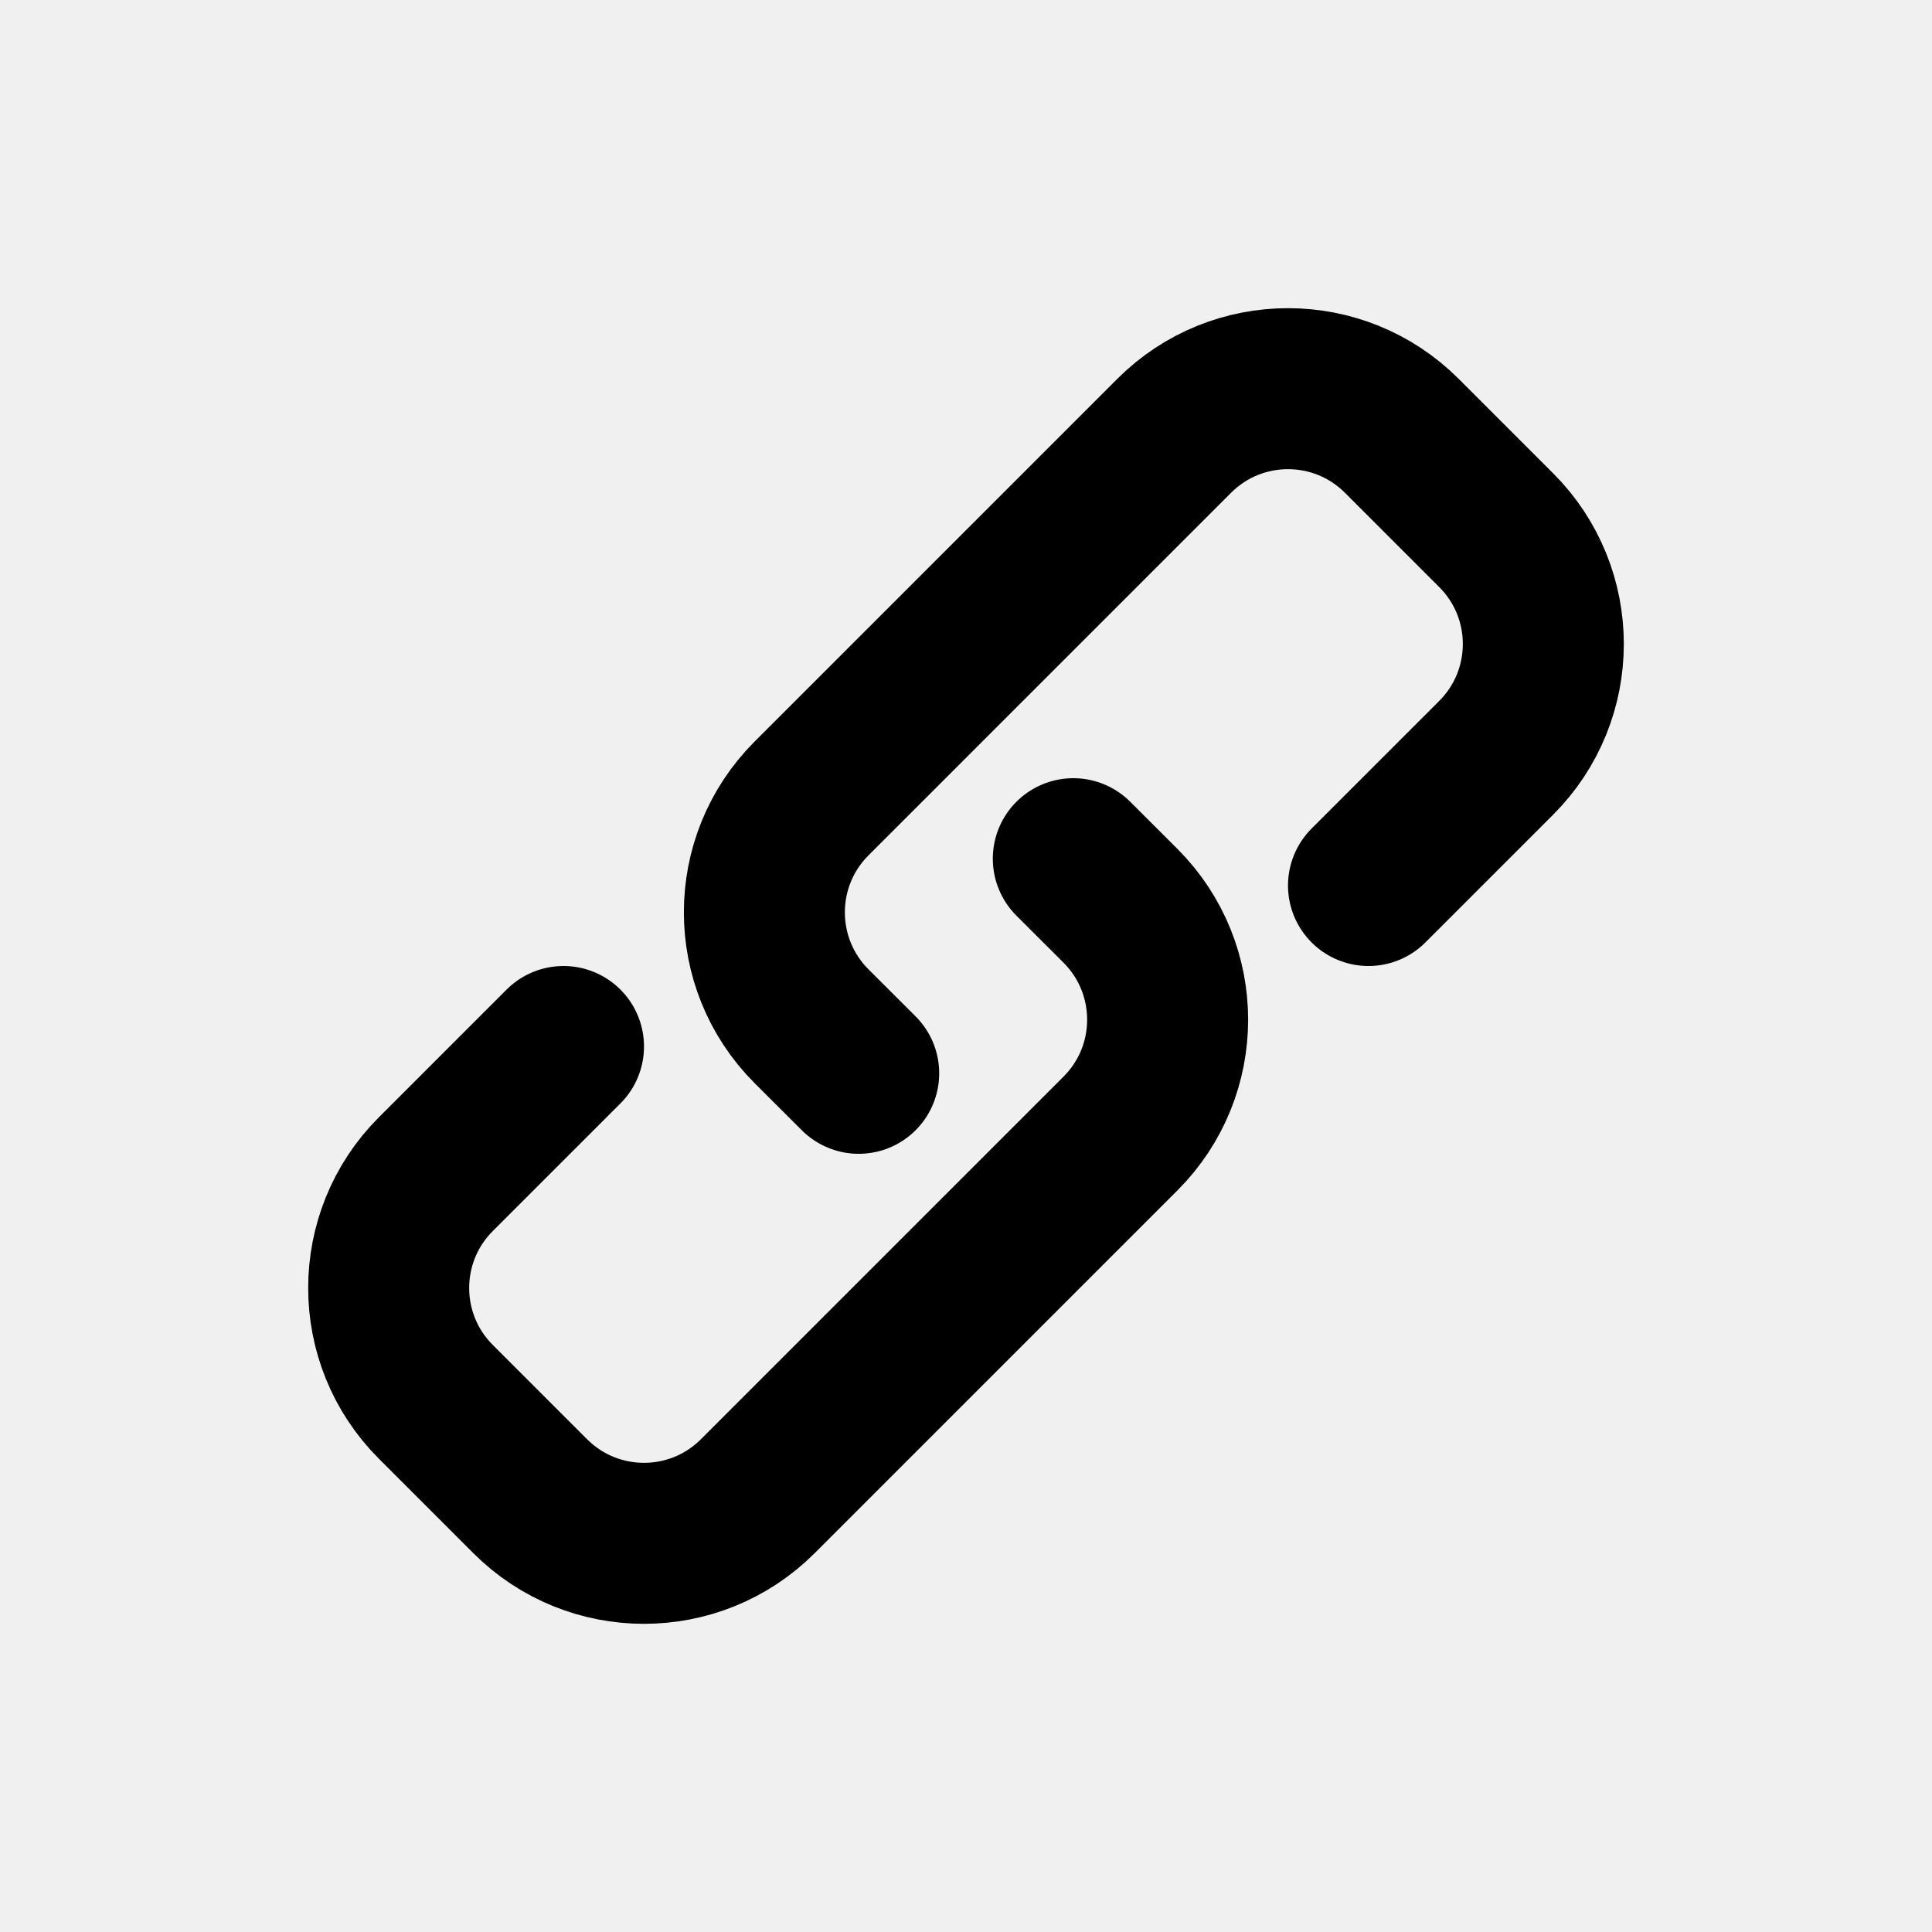
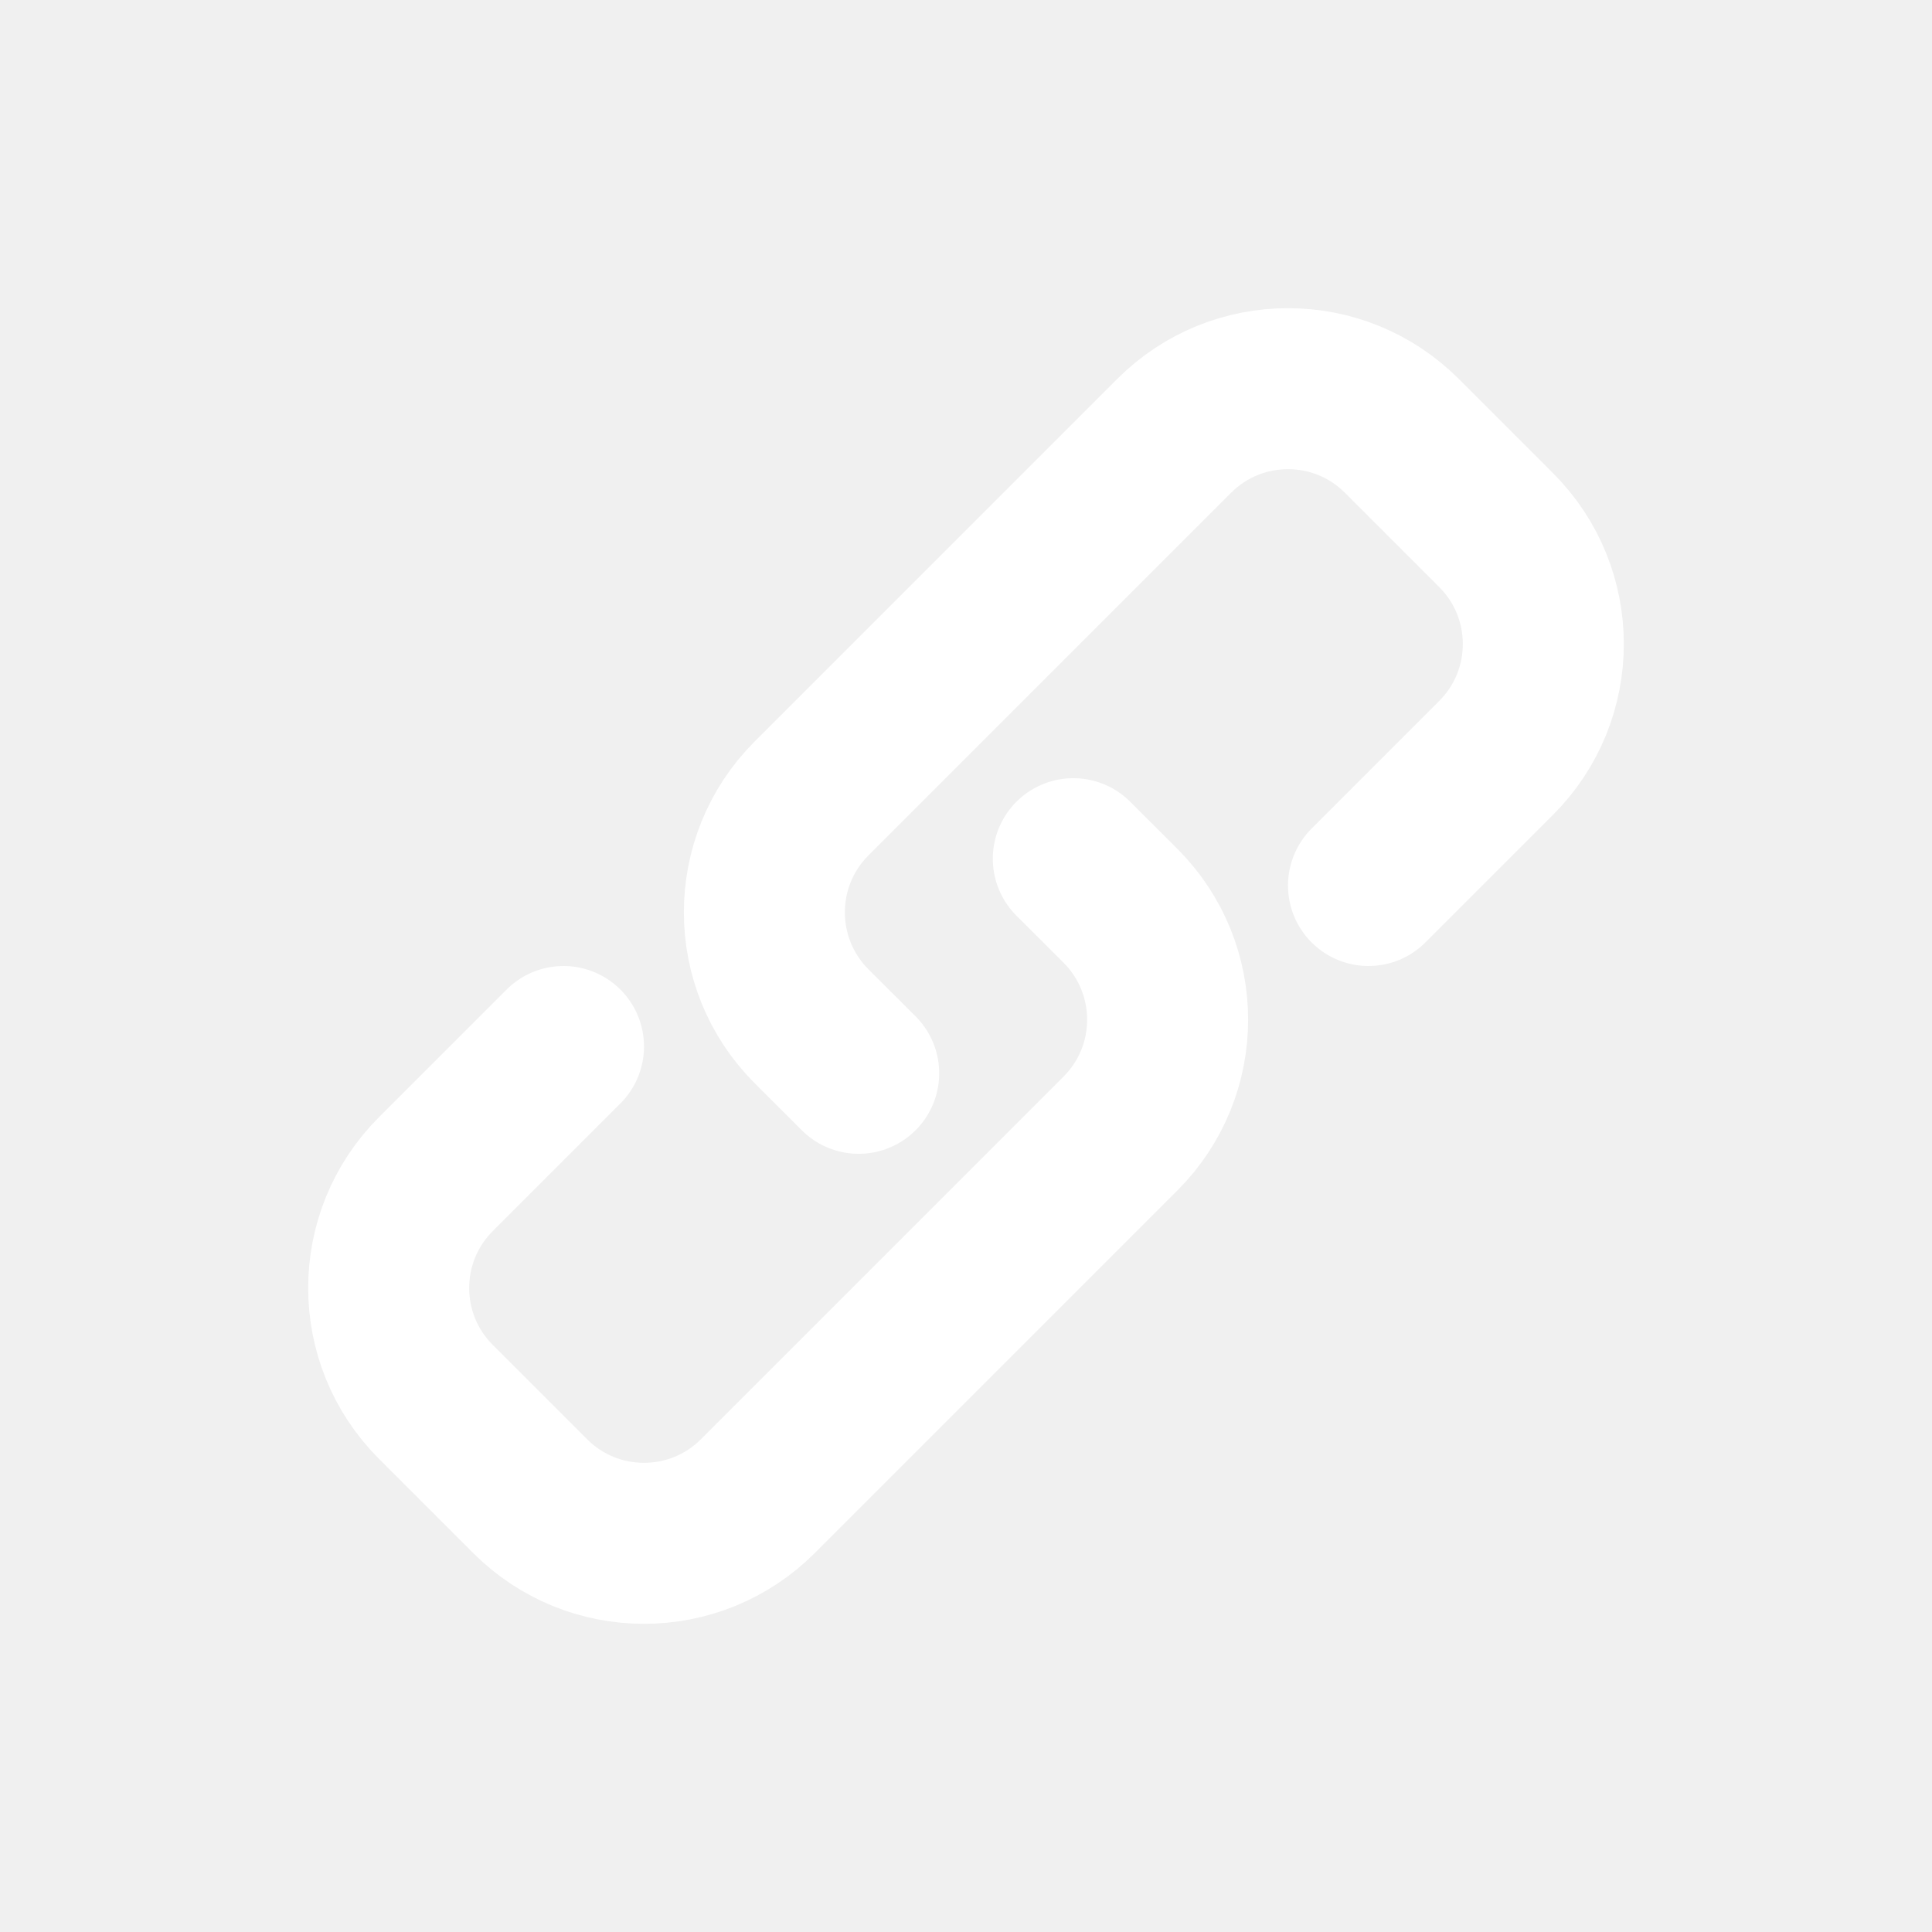
<svg xmlns="http://www.w3.org/2000/svg" width="800px" height="800px" viewBox="0 0 24 24" fill="none">
-   <path d="M10.667 13.333L10.081 12.748C9.3 11.966 9.3 10.7 10.081 9.919L14.586 5.414C15.367 4.633 16.633 4.633 17.414 5.414L18.586 6.586C19.367 7.367 19.367 8.633 18.586 9.414L17 11M13.333 10.667L13.919 11.252C14.7 12.034 14.7 13.3 13.919 14.081L9.414 18.586C8.633 19.367 7.367 19.367 6.586 18.586L5.414 17.414C4.633 16.633 4.633 15.367 5.414 14.586L7 13" stroke="#000000" stroke-width="2" stroke-linecap="round" stroke-linejoin="round" />
+   <path d="M10.667 13.333L10.081 12.748C9.3 11.966 9.3 10.7 10.081 9.919L14.586 5.414C15.367 4.633 16.633 4.633 17.414 5.414L18.586 6.586C19.367 7.367 19.367 8.633 18.586 9.414L17 11M13.333 10.667L13.919 11.252C14.7 12.034 14.7 13.3 13.919 14.081L9.414 18.586C8.633 19.367 7.367 19.367 6.586 18.586L5.414 17.414C4.633 16.633 4.633 15.367 5.414 14.586L7 13" stroke="#fff" stroke-width="2" stroke-linecap="round" stroke-linejoin="round" />
</svg>
